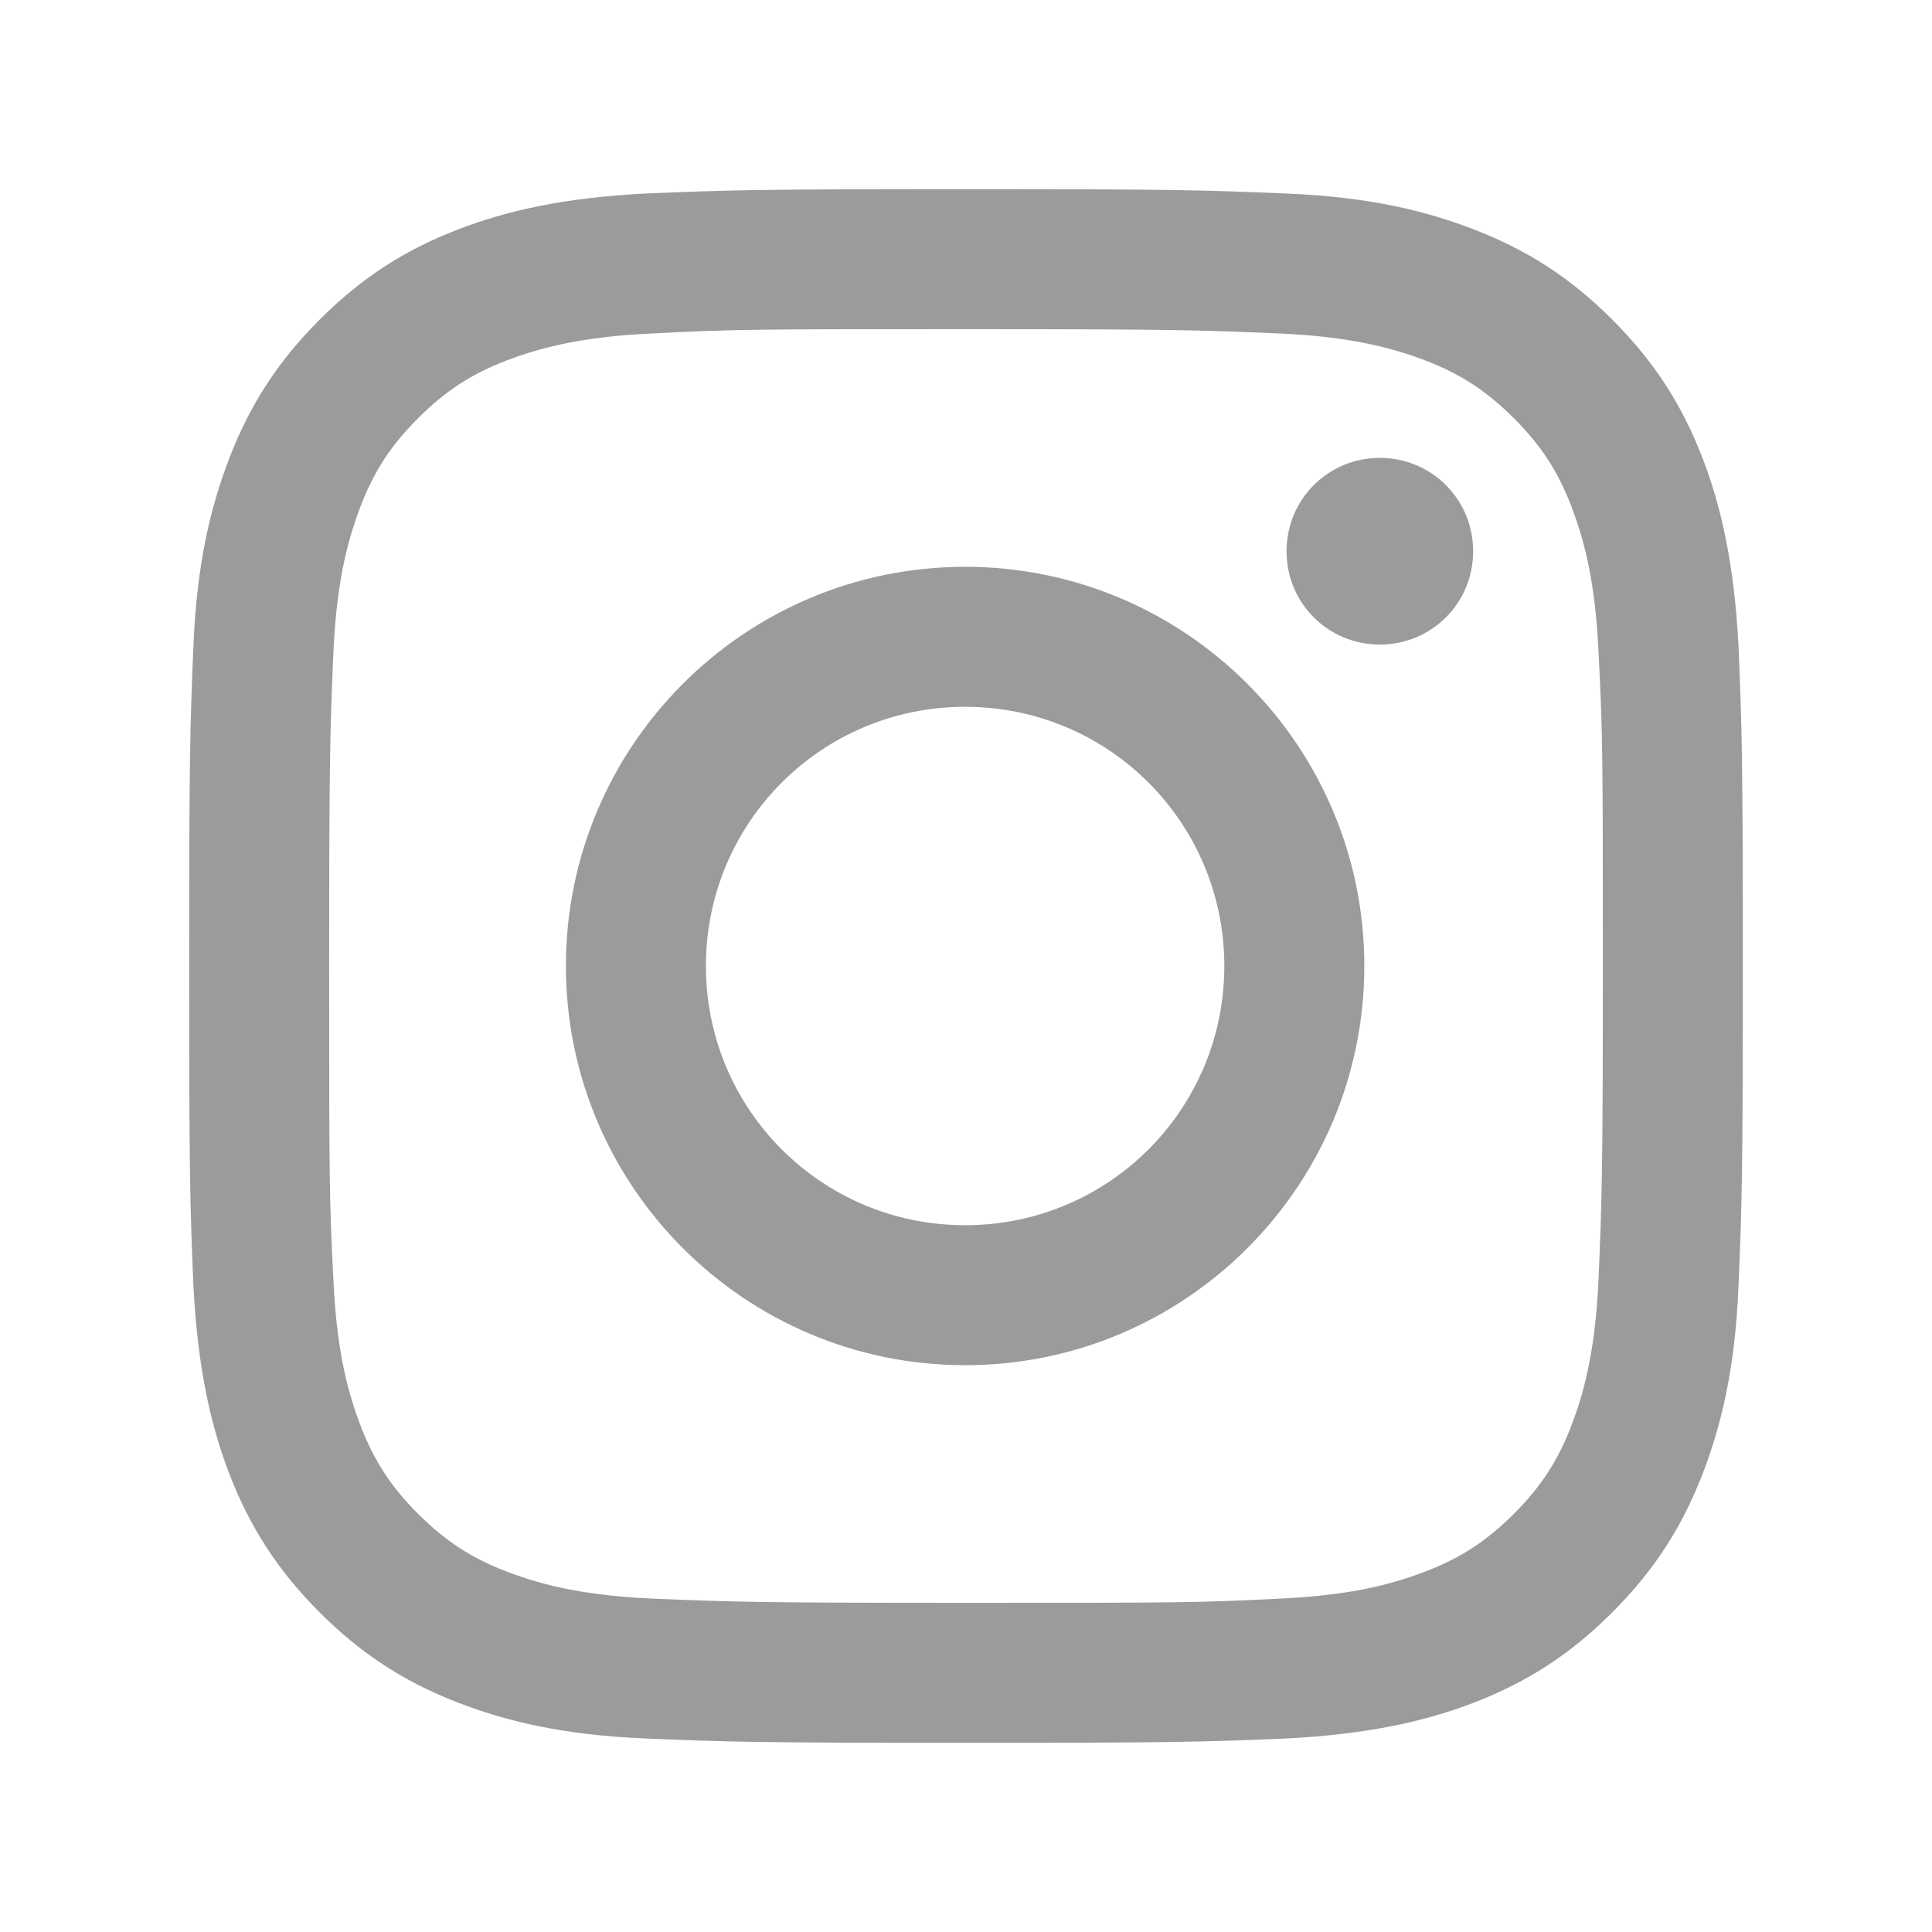
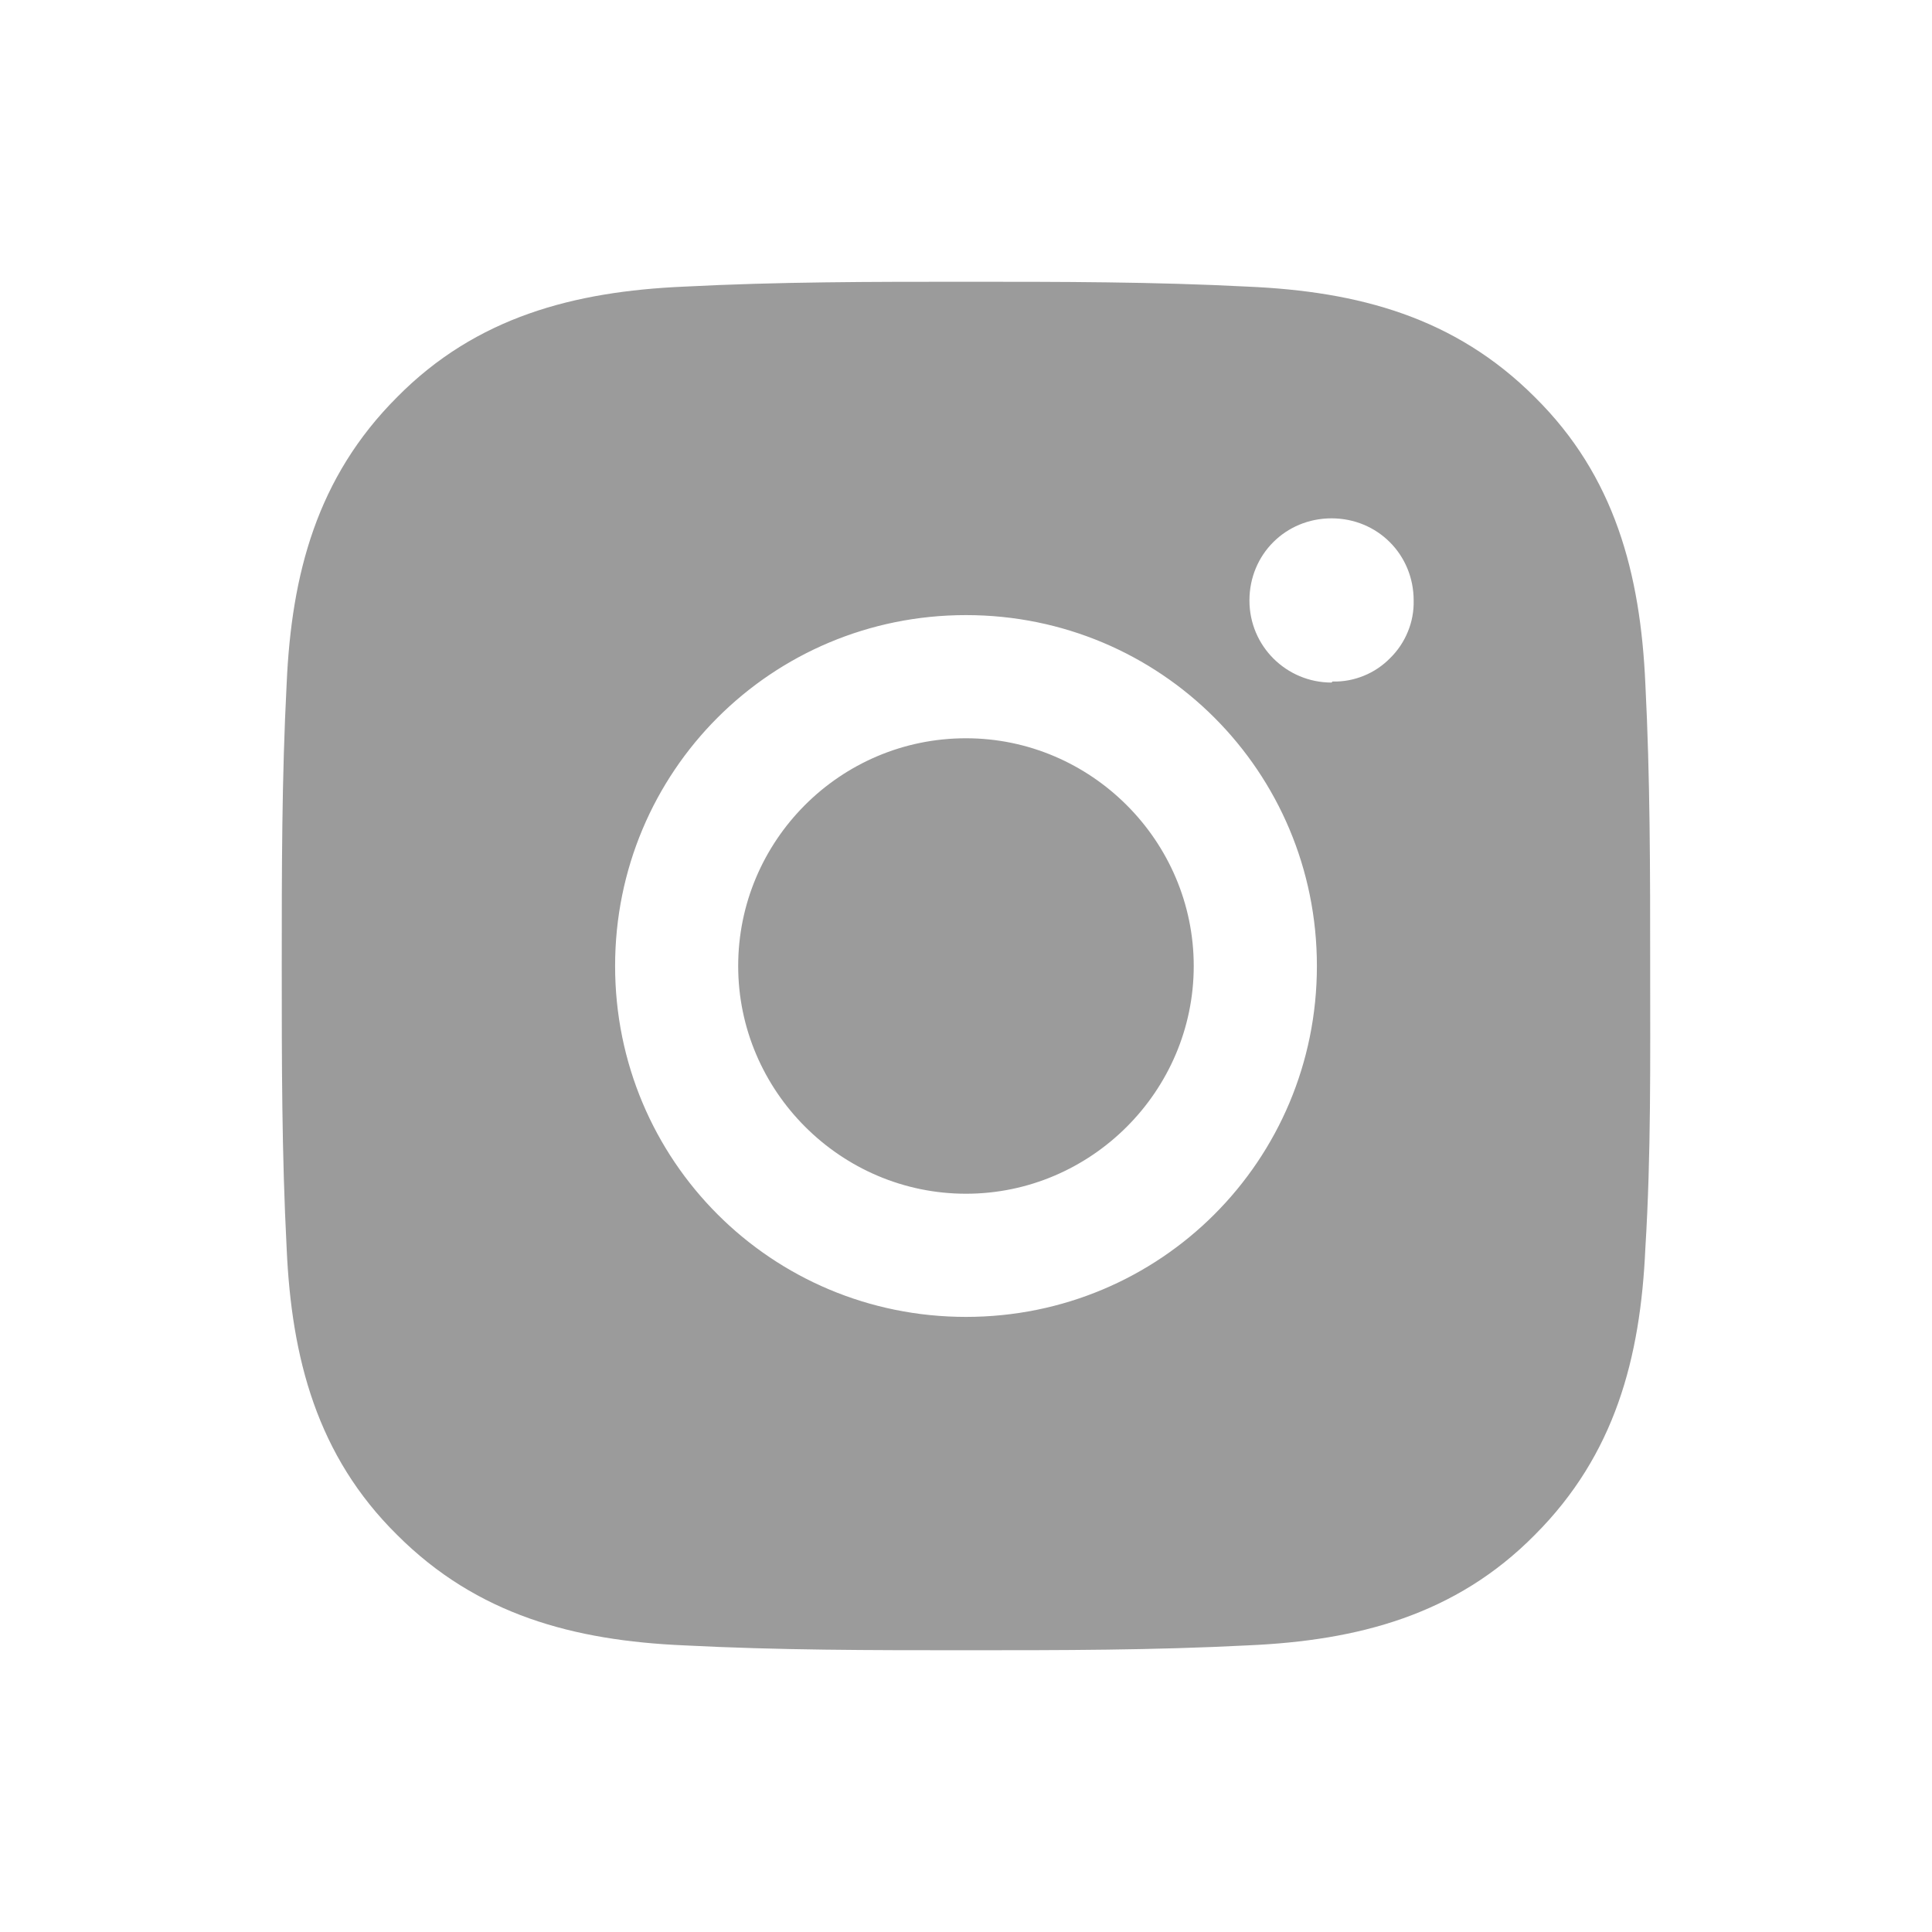
<svg xmlns="http://www.w3.org/2000/svg" width="24" height="24" viewBox="0 0 24 24" fill="none">
-   <path d="M18.3 6.848C18.3 7.492 17.785 8.007 17.141 8.007C16.497 8.007 15.982 7.492 15.982 6.848C15.982 6.204 16.497 5.688 17.141 5.688C17.785 5.688 18.3 6.204 18.3 6.848ZM21.65 12C21.65 14.619 21.639 14.952 21.596 15.982C21.553 17.013 21.381 17.711 21.145 18.323C20.898 18.956 20.565 19.492 20.029 20.029C19.492 20.566 18.955 20.899 18.322 21.146C17.71 21.382 17.002 21.543 15.982 21.596C14.951 21.639 14.619 21.65 12 21.65C9.38 21.65 9.048 21.639 8.017 21.596C6.987 21.553 6.289 21.382 5.677 21.146C5.044 20.899 4.507 20.566 3.97 20.029C3.434 19.492 3.101 18.956 2.854 18.323C2.618 17.711 2.457 17.002 2.403 15.982C2.36 14.952 2.35 14.619 2.35 12C2.35 9.381 2.36 9.048 2.403 8.018C2.446 6.987 2.618 6.29 2.854 5.678C3.101 5.044 3.434 4.508 3.97 3.971C4.507 3.434 5.044 3.101 5.677 2.855C6.289 2.618 6.997 2.457 8.017 2.404C9.048 2.361 9.38 2.35 12 2.35C14.619 2.35 14.951 2.361 15.982 2.404C17.012 2.447 17.71 2.618 18.322 2.855C18.955 3.101 19.492 3.434 20.029 3.971C20.565 4.508 20.898 5.044 21.145 5.678C21.381 6.29 21.542 6.998 21.596 8.018C21.639 9.048 21.65 9.381 21.65 12ZM19.911 12C19.911 9.424 19.911 9.113 19.857 8.093C19.814 7.148 19.653 6.644 19.524 6.3C19.352 5.849 19.138 5.527 18.805 5.195C18.472 4.862 18.15 4.647 17.699 4.475C17.356 4.347 16.851 4.186 15.907 4.143C14.887 4.1 14.586 4.089 12 4.089C9.413 4.089 9.112 4.089 8.092 4.143C7.148 4.186 6.643 4.347 6.3 4.475C5.849 4.647 5.527 4.862 5.194 5.195C4.861 5.527 4.647 5.849 4.475 6.3C4.346 6.644 4.185 7.148 4.142 8.093C4.099 9.113 4.089 9.413 4.089 12C4.089 14.587 4.089 14.888 4.142 15.907C4.185 16.852 4.346 17.357 4.475 17.7C4.647 18.151 4.861 18.473 5.194 18.806C5.527 19.138 5.849 19.353 6.3 19.525C6.643 19.654 7.148 19.815 8.092 19.858C9.112 19.9 9.413 19.911 12 19.911C14.586 19.911 14.887 19.911 15.907 19.858C16.851 19.815 17.356 19.654 17.699 19.525C18.15 19.353 18.472 19.138 18.805 18.806C19.138 18.473 19.352 18.151 19.524 17.7C19.653 17.357 19.814 16.852 19.857 15.907C19.9 14.888 19.911 14.587 19.911 12ZM16.948 12C16.948 14.737 14.726 16.959 11.989 16.959C9.252 16.959 7.03 14.737 7.03 12C7.03 9.263 9.252 7.041 11.989 7.041C14.726 7.041 16.948 9.263 16.948 12ZM15.209 12C15.209 10.218 13.771 8.78 11.989 8.78C10.207 8.78 8.769 10.218 8.769 12C8.769 13.782 10.207 15.22 11.989 15.22C13.771 15.22 15.209 13.782 15.209 12Z" fill="#9B9B9B" />
+   <path d="M12 9.171C10.433 9.171 9.17 10.446 9.17 12C9.17 13.554 10.445 14.829 12 14.829C13.554 14.829 14.829 13.554 14.829 12C14.829 10.446 13.554 9.171 12 9.171ZM20.499 12C20.499 10.822 20.499 9.669 20.439 8.491C20.378 7.131 20.062 5.916 19.066 4.933C18.071 3.937 16.869 3.621 15.509 3.561C14.331 3.5 13.177 3.5 12 3.5C10.822 3.5 9.668 3.5 8.49 3.561C7.131 3.621 5.916 3.937 4.933 4.933C3.937 5.929 3.621 7.131 3.561 8.491C3.5 9.669 3.5 10.822 3.5 12C3.5 13.178 3.5 14.331 3.561 15.509C3.621 16.869 3.937 18.084 4.933 19.067C5.928 20.063 7.131 20.379 8.49 20.439C9.668 20.5 10.822 20.5 12 20.5C13.177 20.5 14.331 20.5 15.509 20.439C16.869 20.379 18.083 20.063 19.066 19.067C20.062 18.071 20.378 16.869 20.439 15.509C20.511 14.344 20.499 13.178 20.499 12ZM12 16.359C9.583 16.359 7.641 14.416 7.641 12C7.641 9.584 9.583 7.641 12 7.641C14.416 7.641 16.359 9.584 16.359 12C16.359 14.416 14.416 16.359 12 16.359ZM16.541 8.479C15.982 8.479 15.521 8.029 15.521 7.459C15.521 6.888 15.97 6.439 16.541 6.439C17.111 6.439 17.561 6.888 17.561 7.459C17.564 7.592 17.54 7.724 17.489 7.847C17.439 7.97 17.364 8.082 17.269 8.175C17.176 8.27 17.065 8.345 16.941 8.395C16.818 8.445 16.686 8.47 16.553 8.466L16.541 8.479Z" fill="#9B9B9B" />
</svg>
